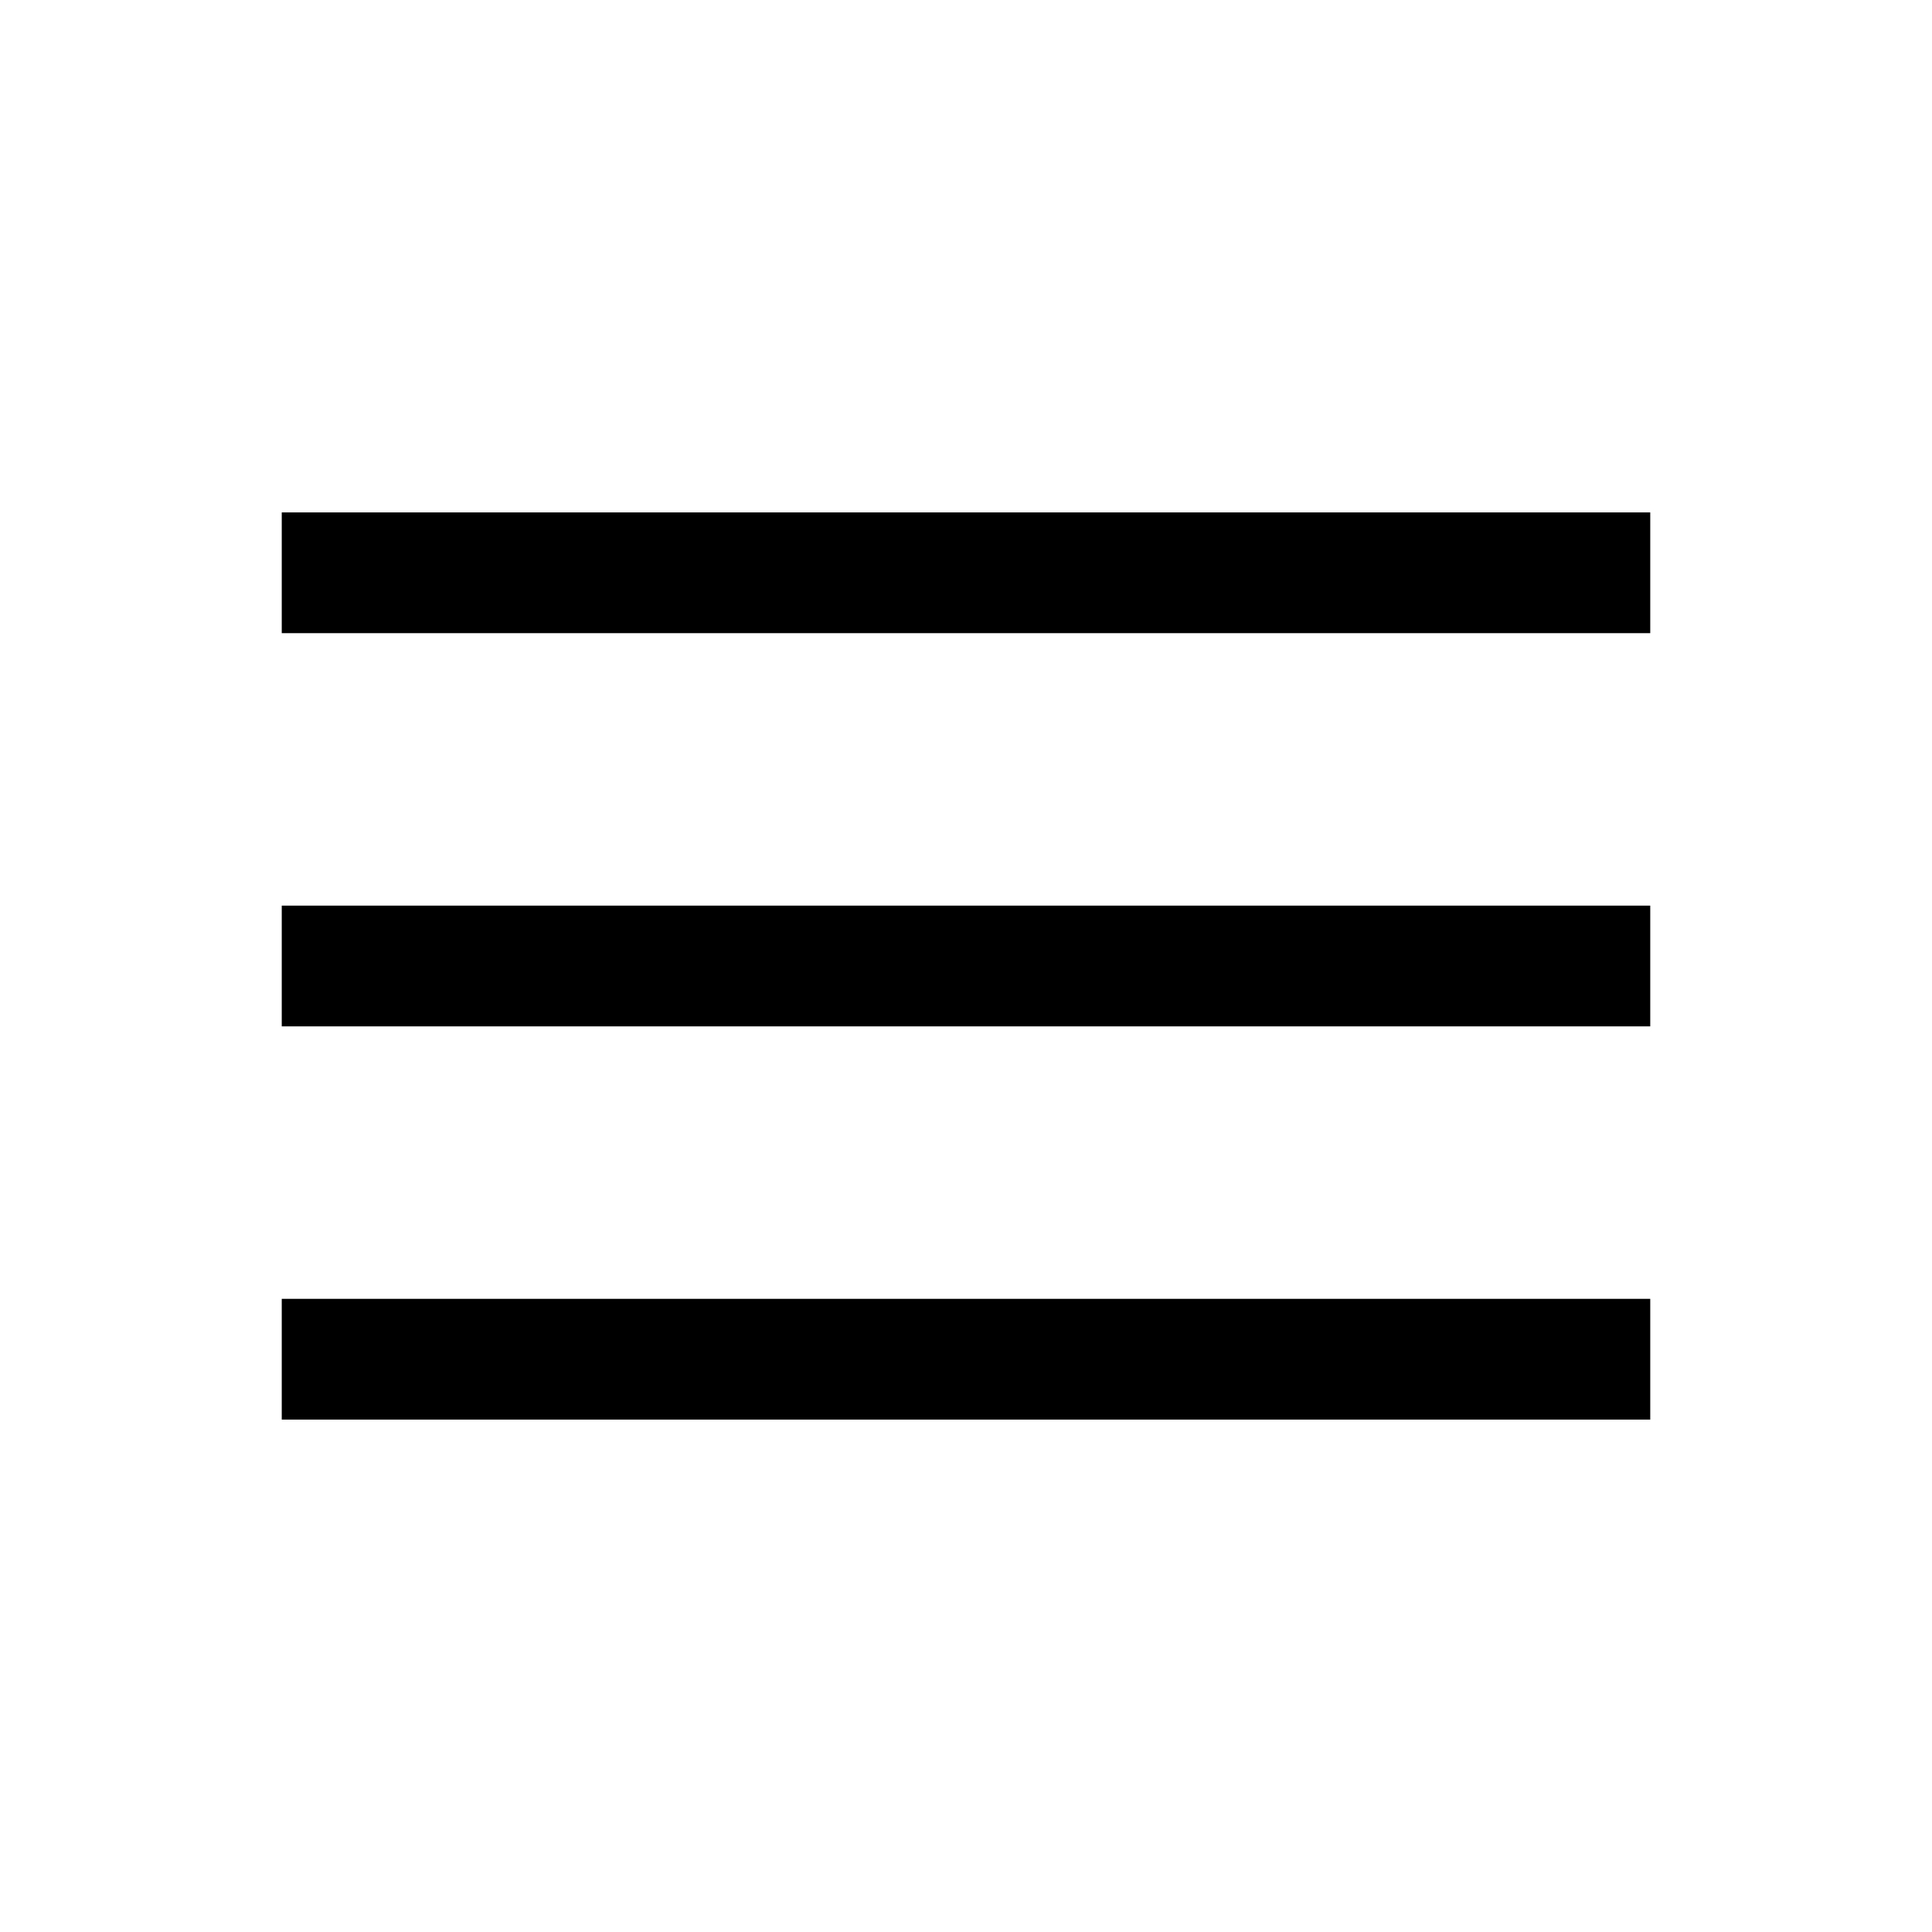
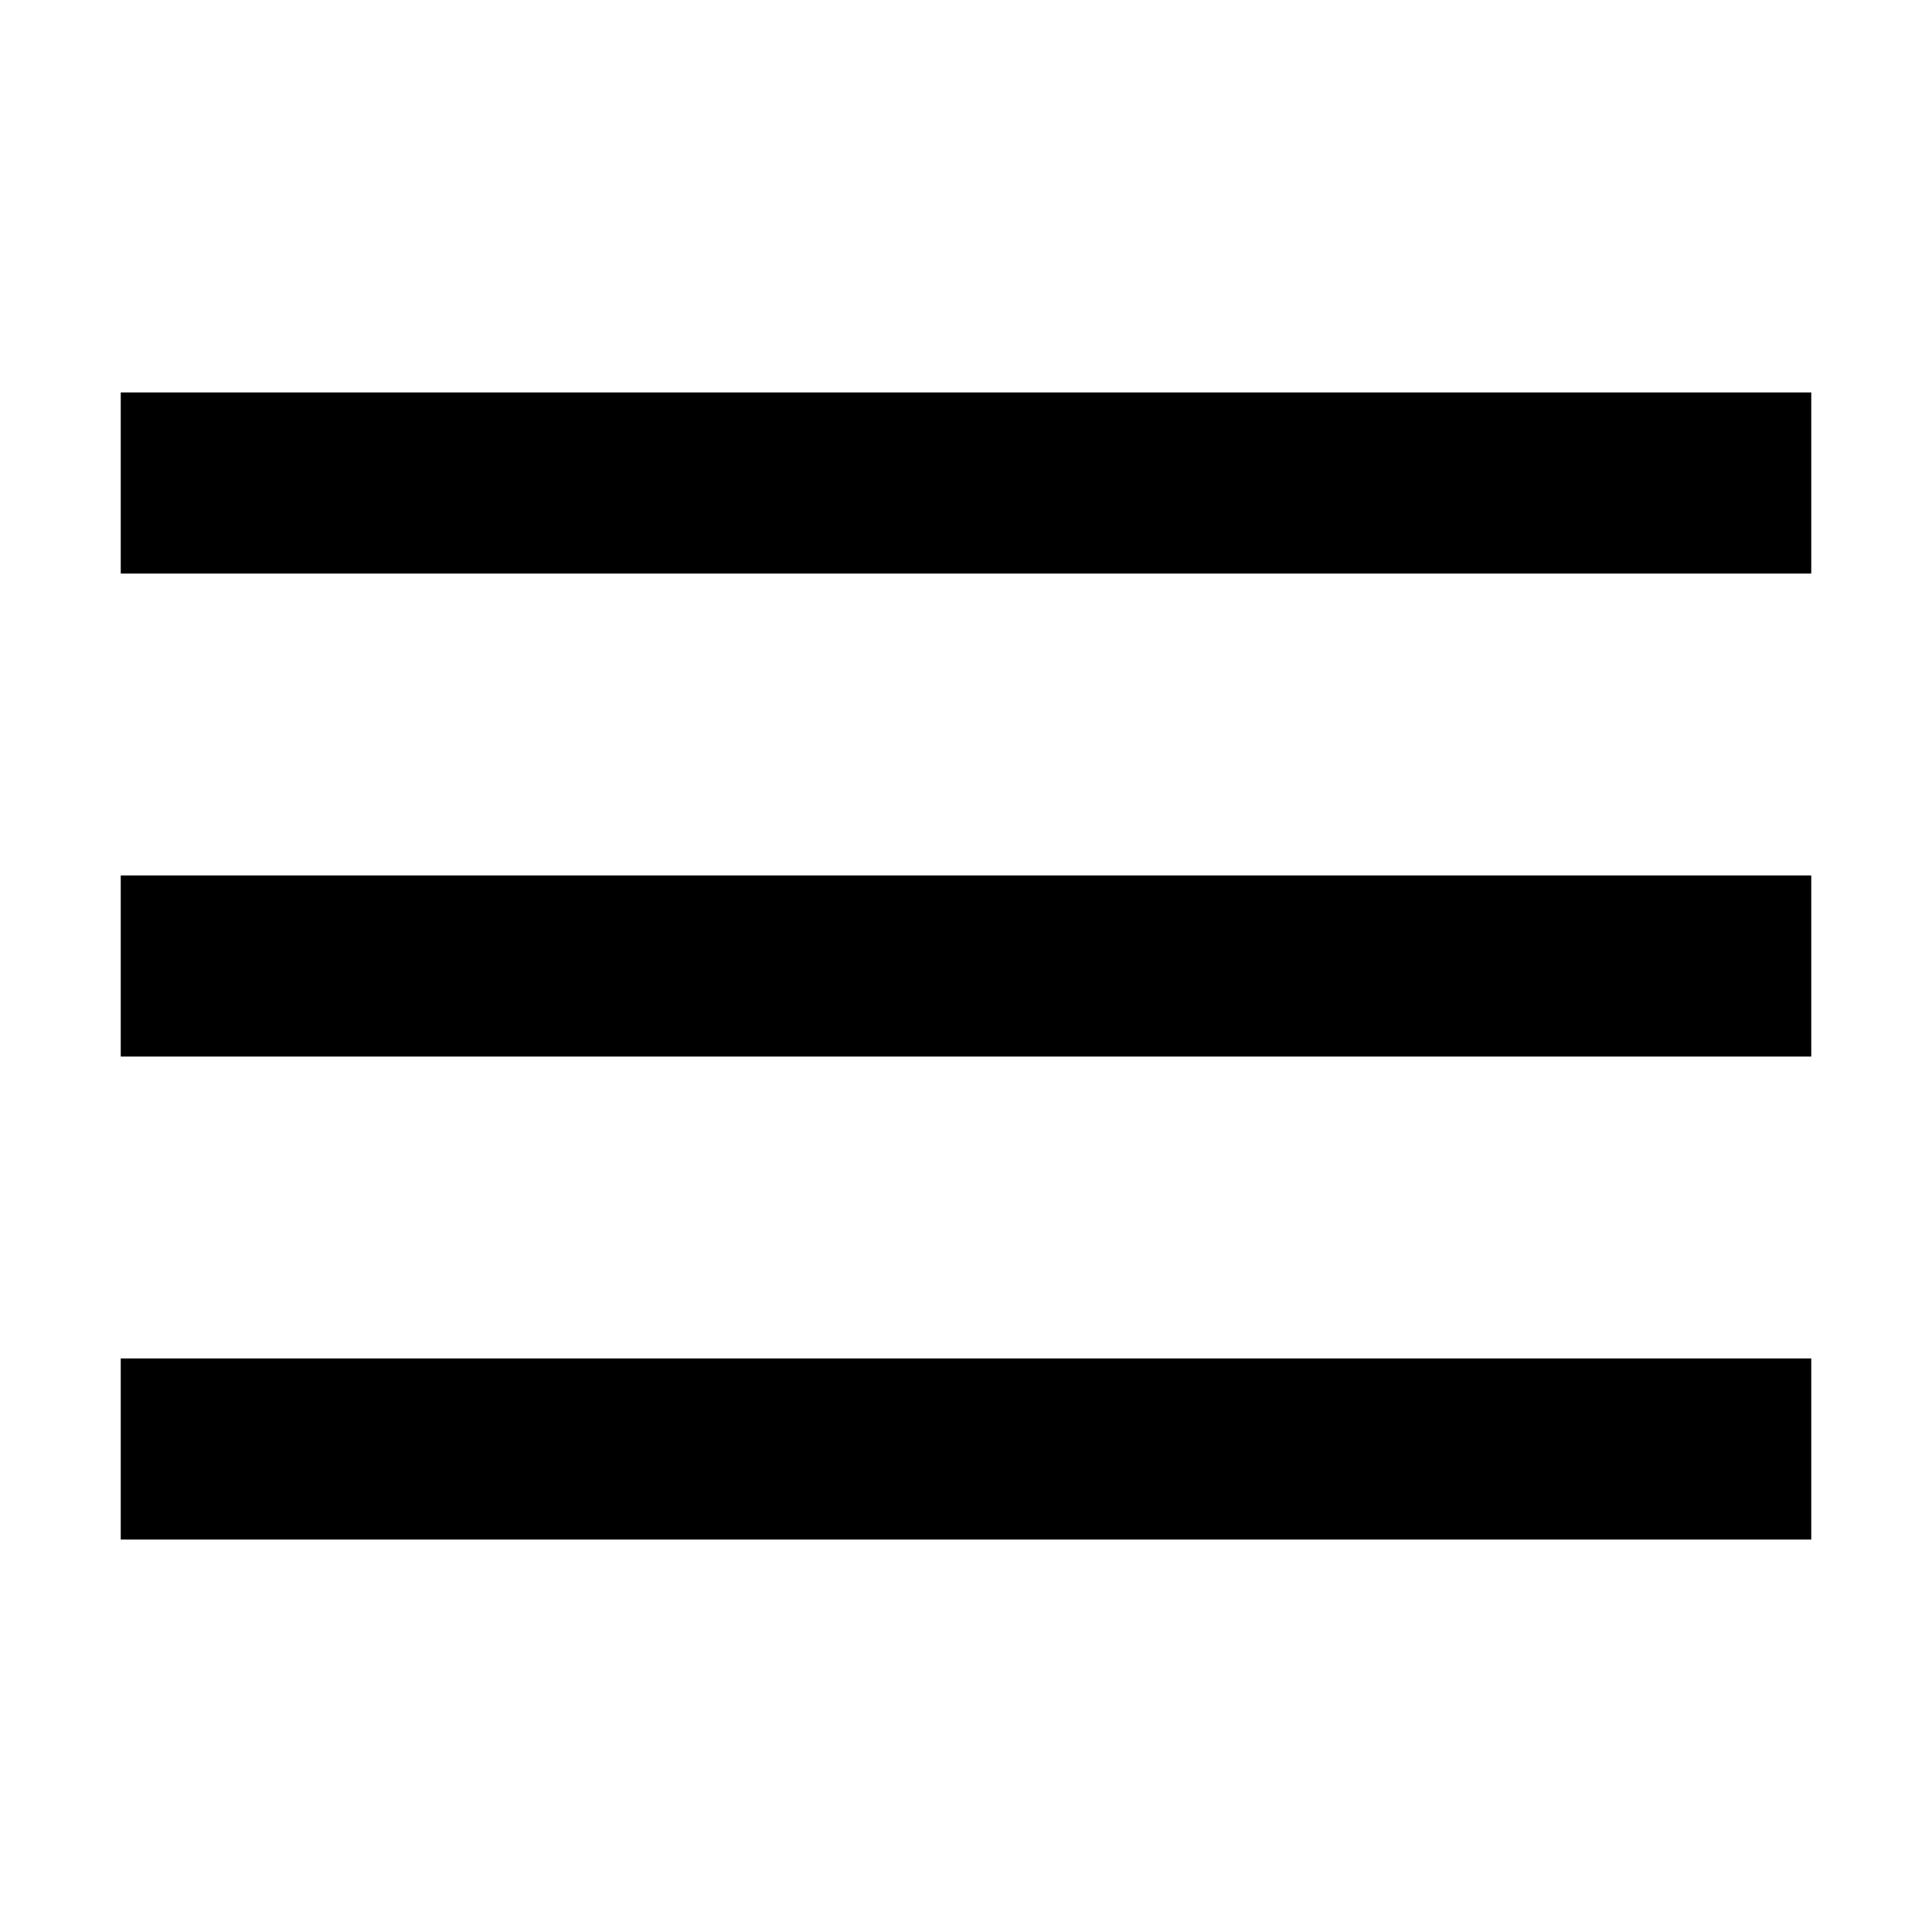
- <svg xmlns="http://www.w3.org/2000/svg" height="24" viewBox="0 -960 960 960" width="24">
-   <path d="M140.001-254.616v-59.999h679.998v59.999H140.001Zm0-195.385v-59.998h679.998v59.998H140.001Zm0-195.384v-59.999h679.998v59.999H140.001Z" />
+ <svg xmlns="http://www.w3.org/2000/svg" viewBox="0 0 32 32" aria-hidden="true" role="presentation" focusable="false" style="display: block; fill: none; height: 16px; width: 16px; stroke: currentcolor; stroke-width: 3; overflow: visible;">
+   <g fill="none">
+     <path d="M2 16h28M2 24h28M2 8h28" />
+   </g>
</svg>
